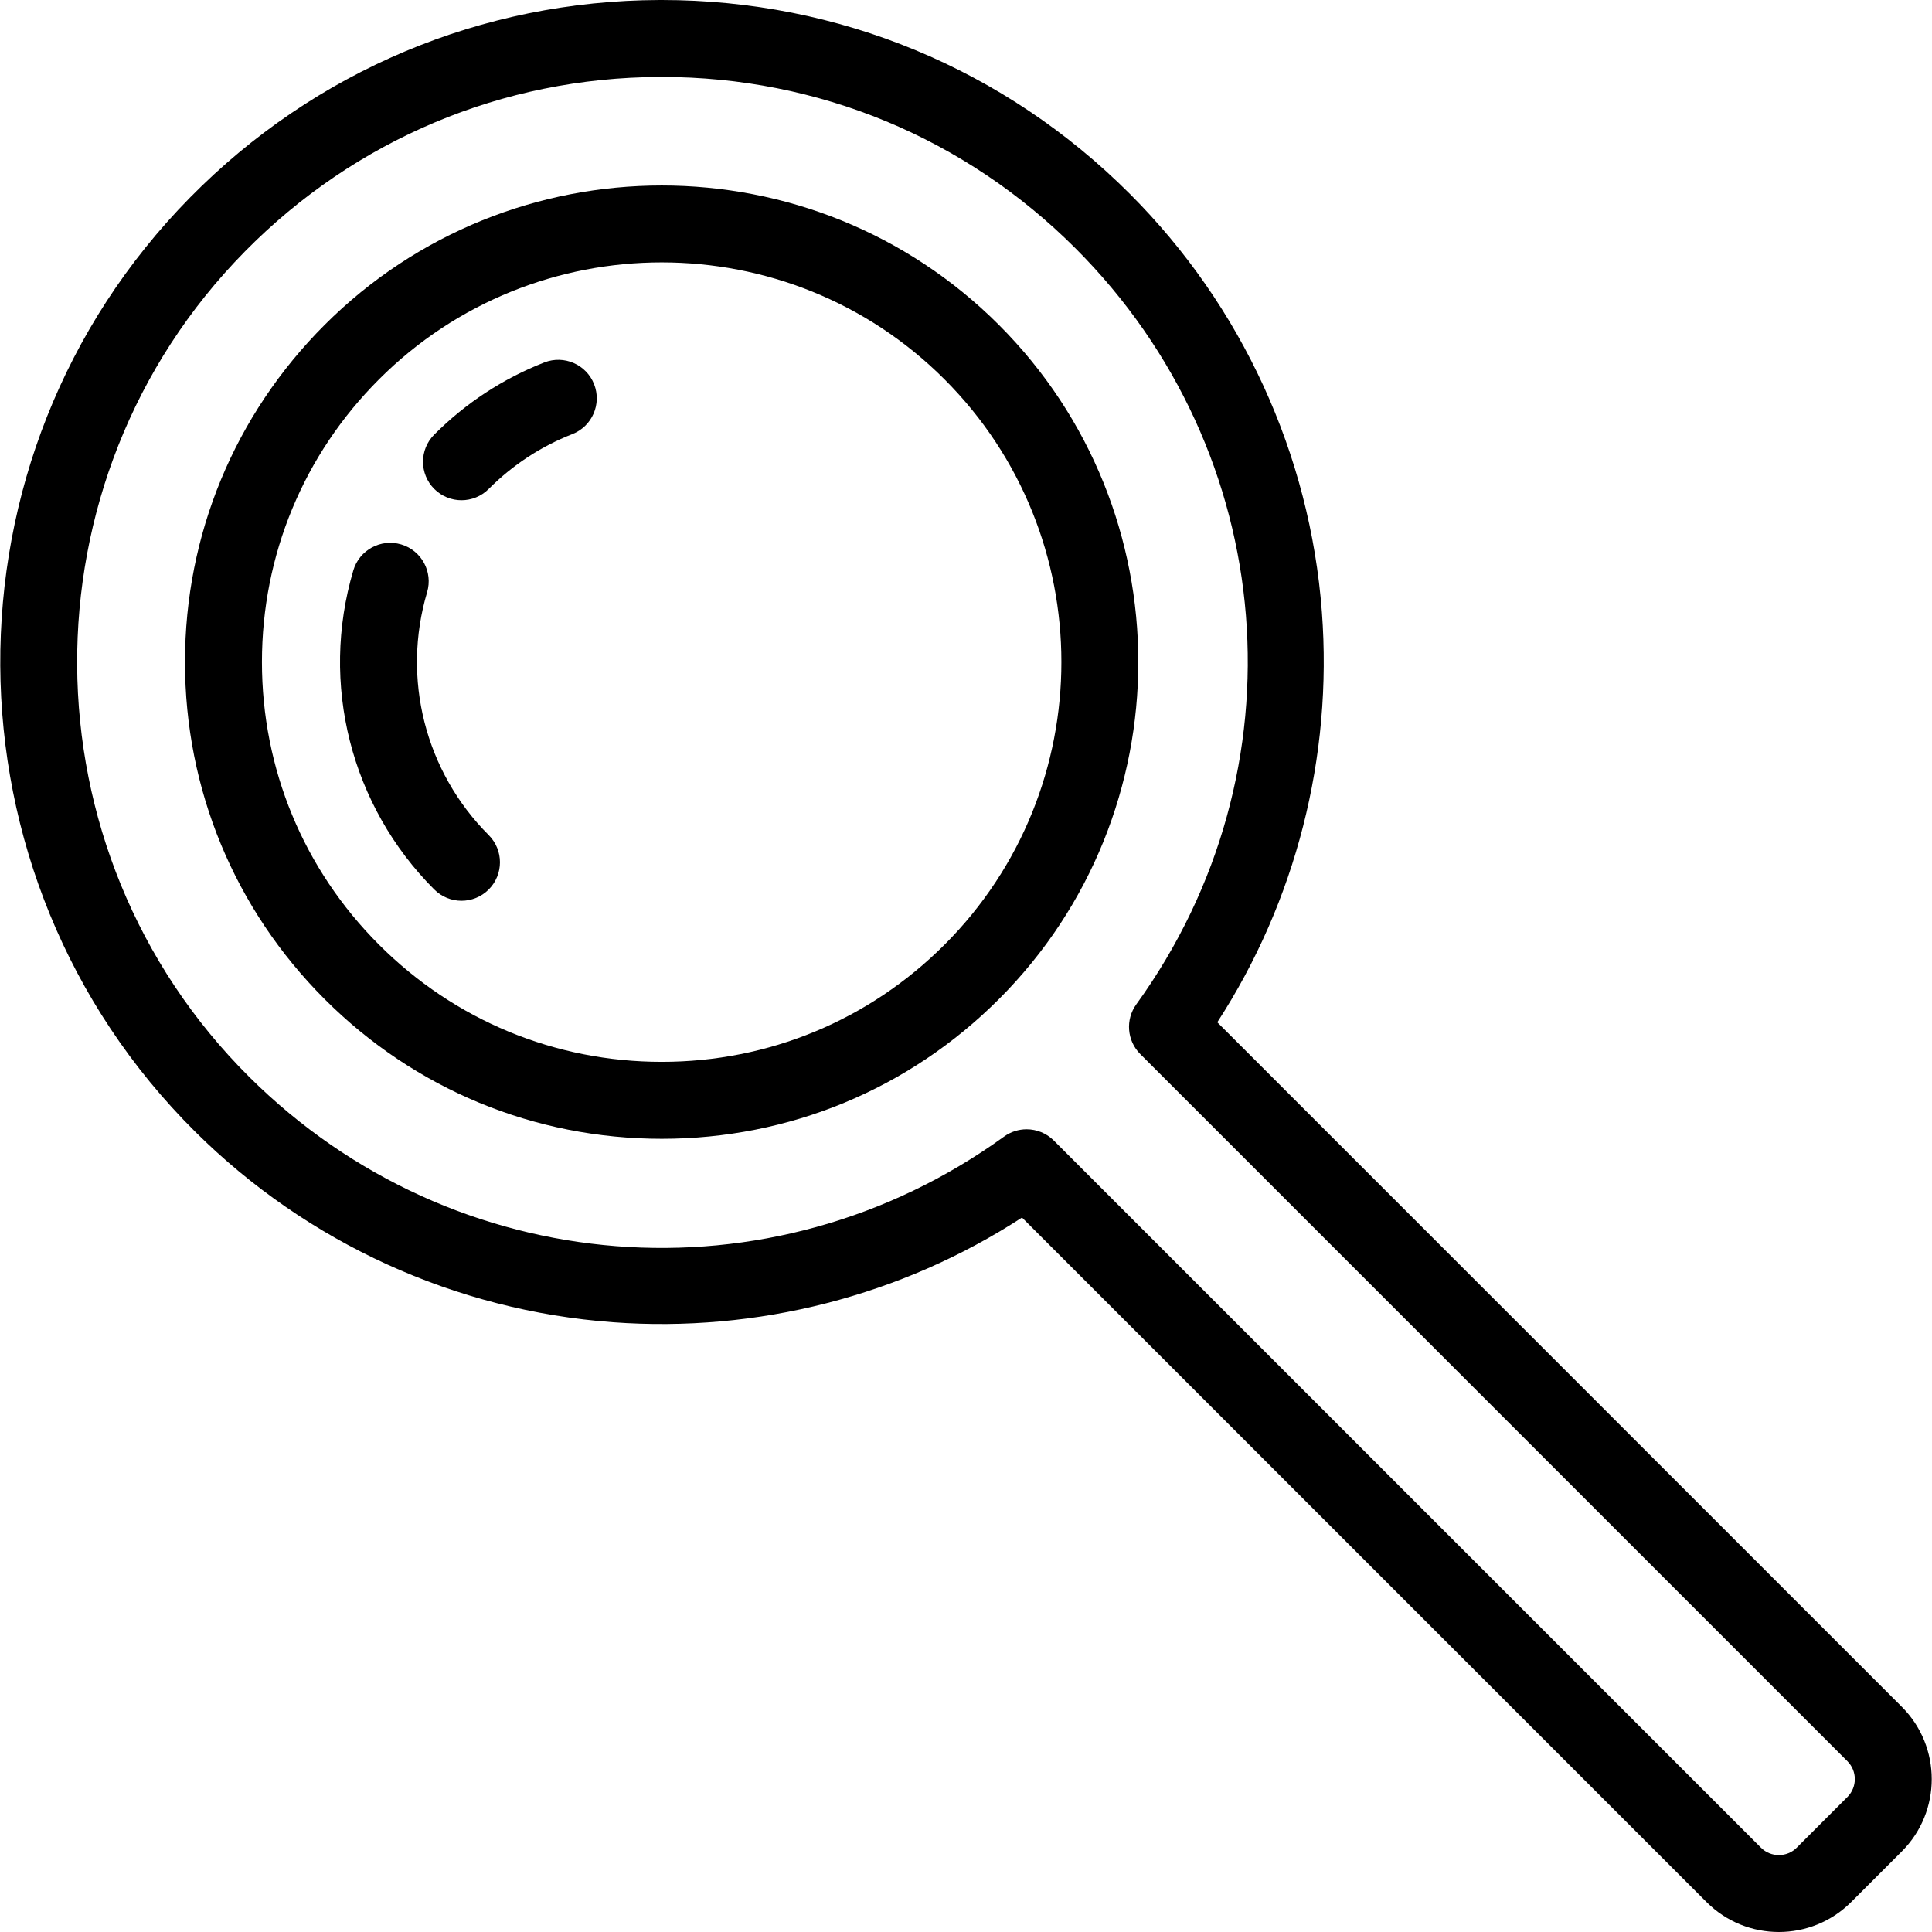
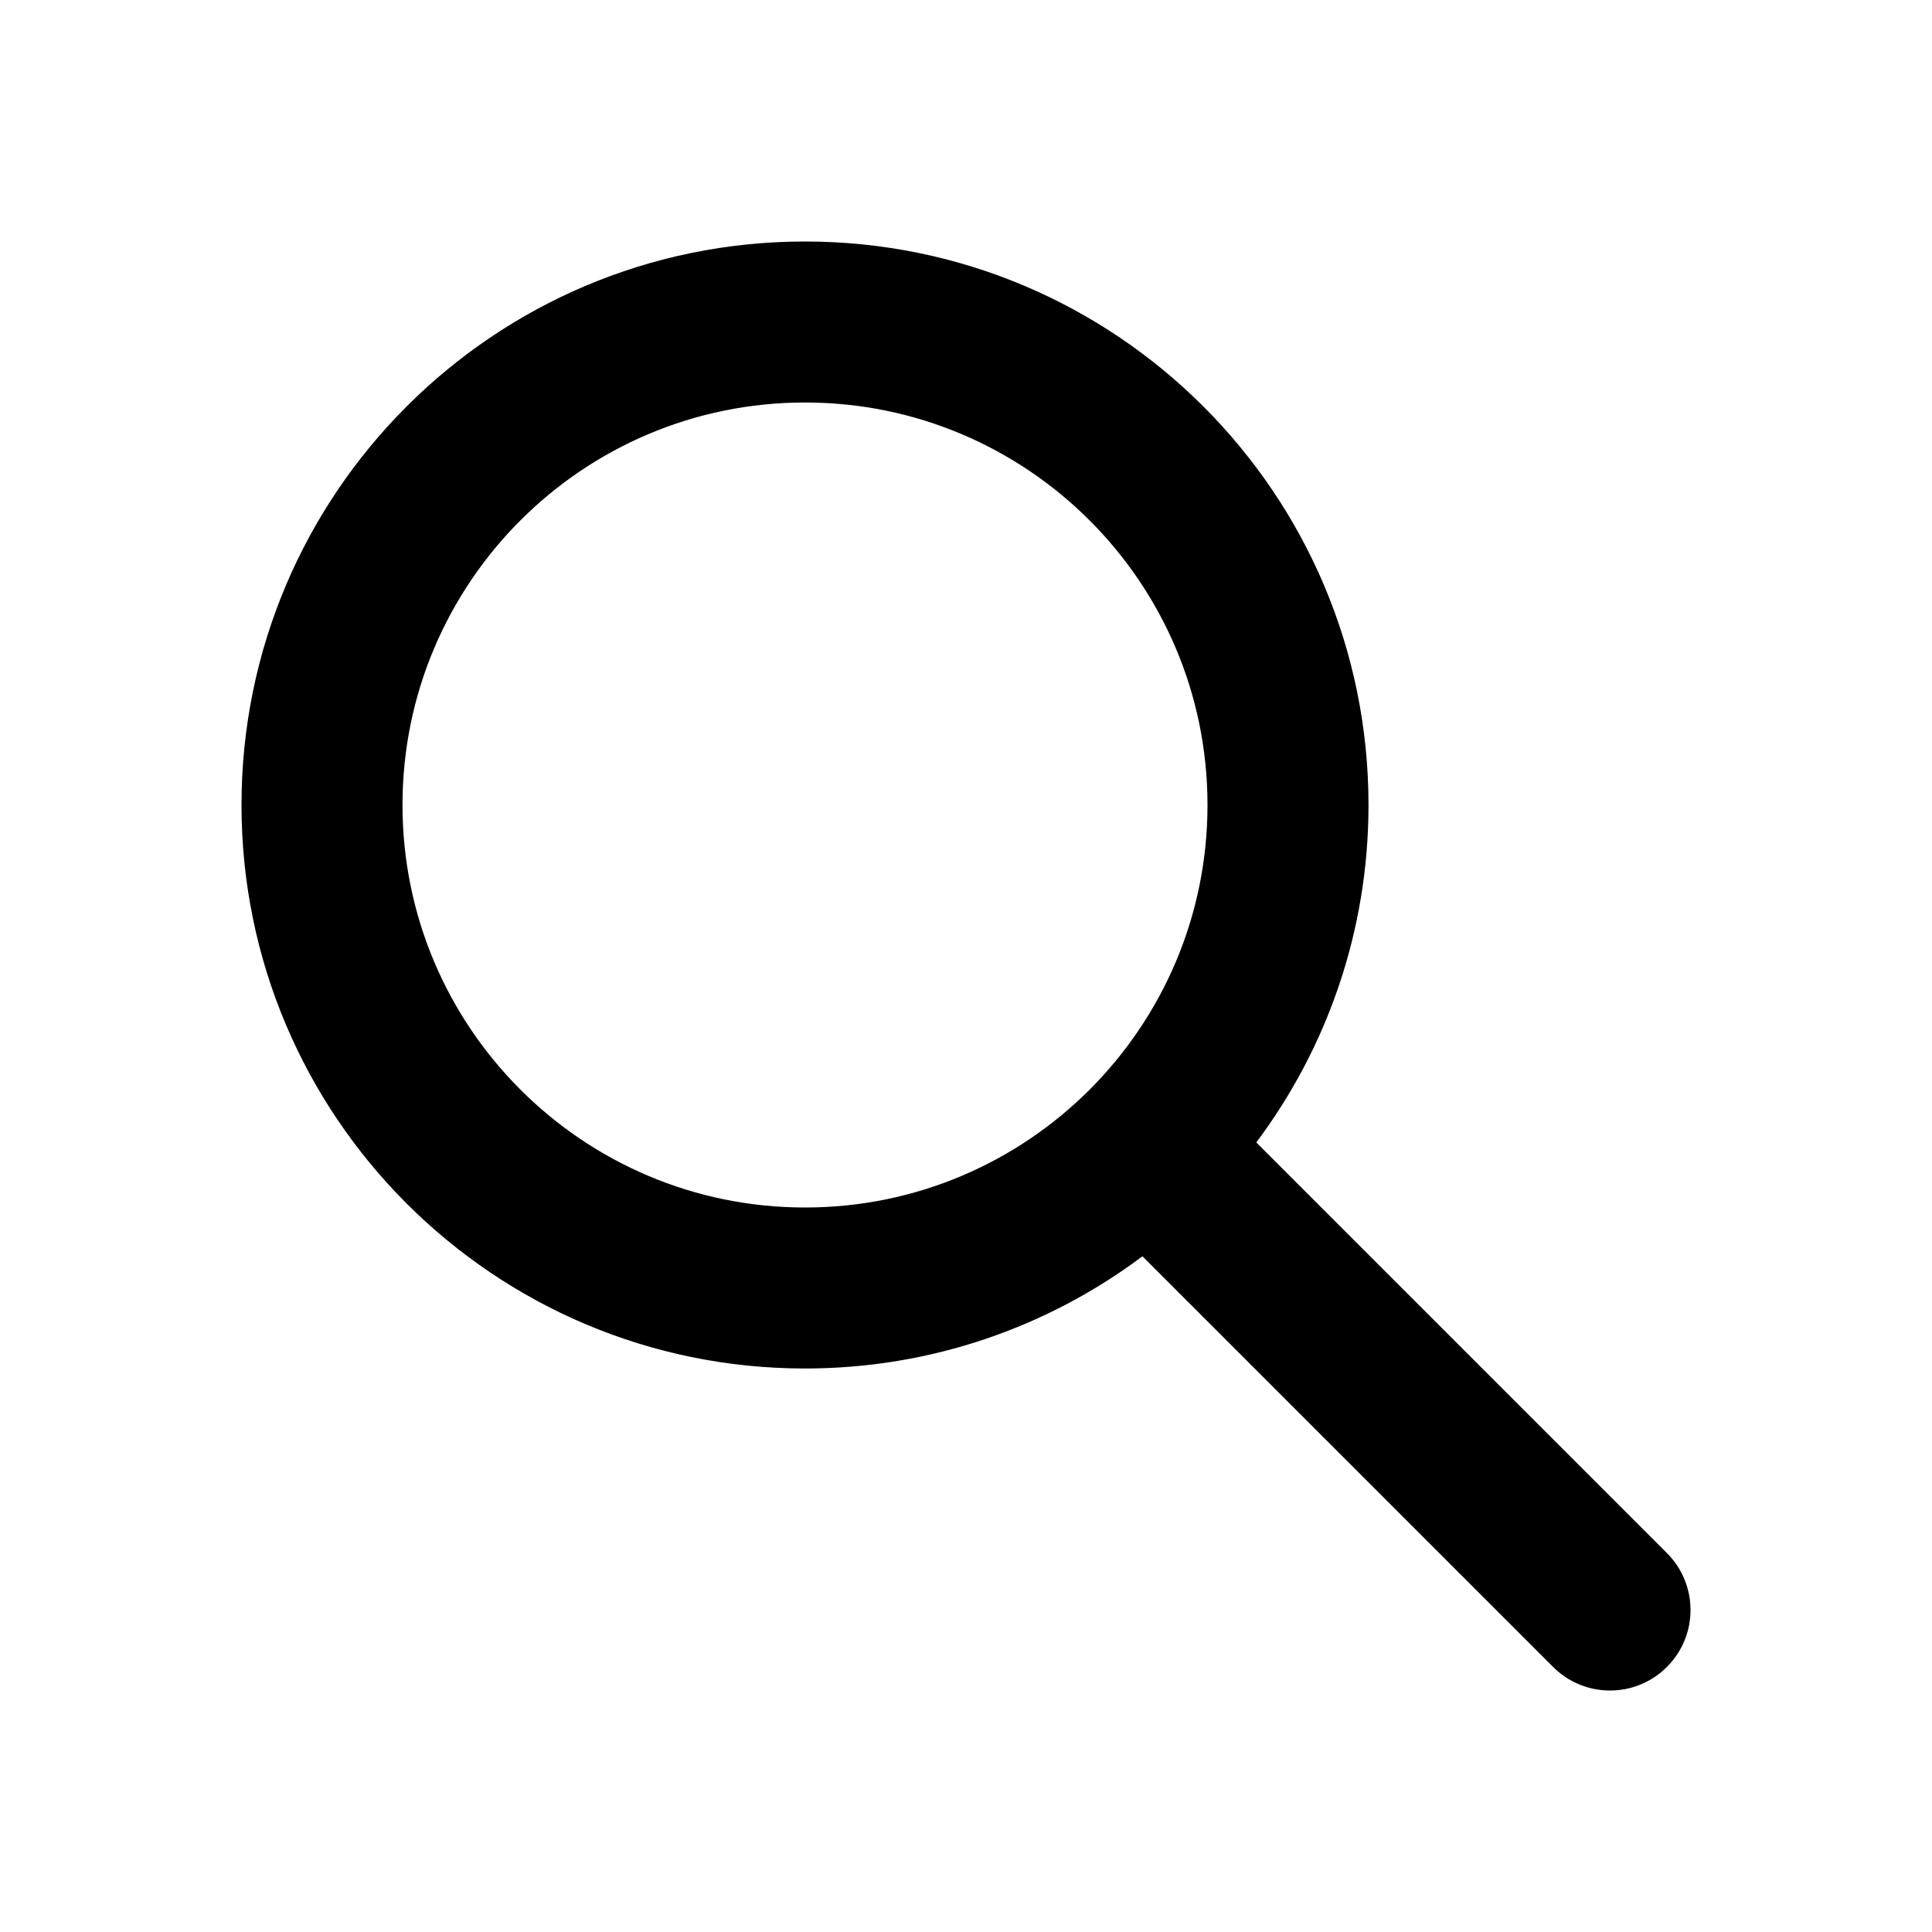
- <svg xmlns="http://www.w3.org/2000/svg" fill="#000000" version="1.1" id="Layer_1" viewBox="0 0 502.173 502.173" xml:space="preserve">
-   <g>
-     <g>
-       <g>
-         <path d="M494.336,443.646L316.402,265.713c20.399-31.421,30.023-68.955,27.189-106.632     C340.507,118.096,322.783,79.5,293.684,50.4C261.167,17.884,217.984,0,172.023,0c-0.222,0-0.445,0.001-0.668,0.001     C125.149,0.176,81.837,18.409,49.398,51.342c-66.308,67.316-65.691,176.257,1.375,242.85     c29.112,28.907,67.655,46.482,108.528,49.489c37.579,2.762,75.008-6.867,106.343-27.21l177.933,177.932     c5.18,5.18,11.984,7.77,18.788,7.77s13.608-2.59,18.789-7.769l13.182-13.182C504.695,470.862,504.695,454.006,494.336,443.646z      M480.193,467.079l-13.182,13.182c-2.563,2.563-6.73,2.561-9.292,0L273.914,296.456c-1.936-1.937-4.497-2.929-7.074-2.929     c-2.044,0-4.098,0.624-5.858,1.898c-60.538,43.788-143.018,37.3-196.118-15.425C5.592,221.146,5.046,124.867,63.646,65.377     c28.67-29.107,66.949-45.222,107.784-45.376c0.199,0,0.392-0.001,0.591-0.001c40.617,0,78.785,15.807,107.52,44.542     c53.108,53.108,59.759,135.751,15.814,196.509c-2.878,3.979-2.441,9.459,1.032,12.932l183.806,183.805     C482.755,460.35,482.755,464.517,480.193,467.079z" />
-         <path d="M259.633,84.449c-48.317-48.316-126.935-48.316-175.253,0c-23.406,23.406-36.296,54.526-36.296,87.627     c0,33.102,12.89,64.221,36.296,87.627S138.906,296,172.007,296c33.102,0,64.222-12.891,87.627-36.297     C307.951,211.386,307.951,132.767,259.633,84.449z M245.492,245.561C225.863,265.189,199.766,276,172.007,276     c-27.758,0-53.856-10.811-73.484-30.44c-19.628-19.628-30.438-45.726-30.438-73.484s10.809-53.855,30.438-73.484     c20.262-20.263,46.868-30.39,73.484-30.39c26.61,0,53.227,10.133,73.484,30.39C286.011,139.112,286.011,205.042,245.492,245.561z     " />
-         <path d="M111.017,153.935c1.569-5.296-1.452-10.861-6.747-12.43c-5.294-1.569-10.86,1.451-12.429,6.746     c-8.73,29.459-0.668,61.244,21.04,82.952c1.952,1.952,4.512,2.929,7.071,2.929s5.118-0.977,7.071-2.928     c3.905-3.906,3.905-10.238,0-14.143C110.506,200.544,104.372,176.355,111.017,153.935z" />
-         <path d="M141.469,94.214c-10.748,4.211-20.367,10.514-28.588,18.735c-3.905,3.906-3.905,10.238,0,14.143     c1.952,1.952,4.512,2.929,7.071,2.929s5.118-0.977,7.07-2.929c6.26-6.26,13.575-11.057,21.741-14.255     c5.143-2.015,7.678-7.816,5.664-12.959C152.413,94.735,146.611,92.202,141.469,94.214z" />
-       </g>
-     </g>
-   </g>
+ <svg xmlns="http://www.w3.org/2000/svg" viewBox="0 0 24 24">
+   <path fill-rule="evenodd" clip-rule="evenodd" d="M10 5C7.239 5 5 7.239 5 10C5 12.761 7.239 15 10 15C11.381 15 12.63 14.441 13.536 13.536C14.441 12.63 15 11.381 15 10C15 7.239 12.761 5 10 5ZM3 10C3 6.134 6.134 3 10 3C13.866 3 17 6.134 17 10C17 11.572 16.481 13.024 15.606 14.192L20.707 19.293C21.098 19.683 21.098 20.317 20.707 20.707C20.317 21.098 19.683 21.098 19.293 20.707L14.192 15.606C13.024 16.481 11.572 17 10 17C6.134 17 3 13.866 3 10Z" />
</svg>
